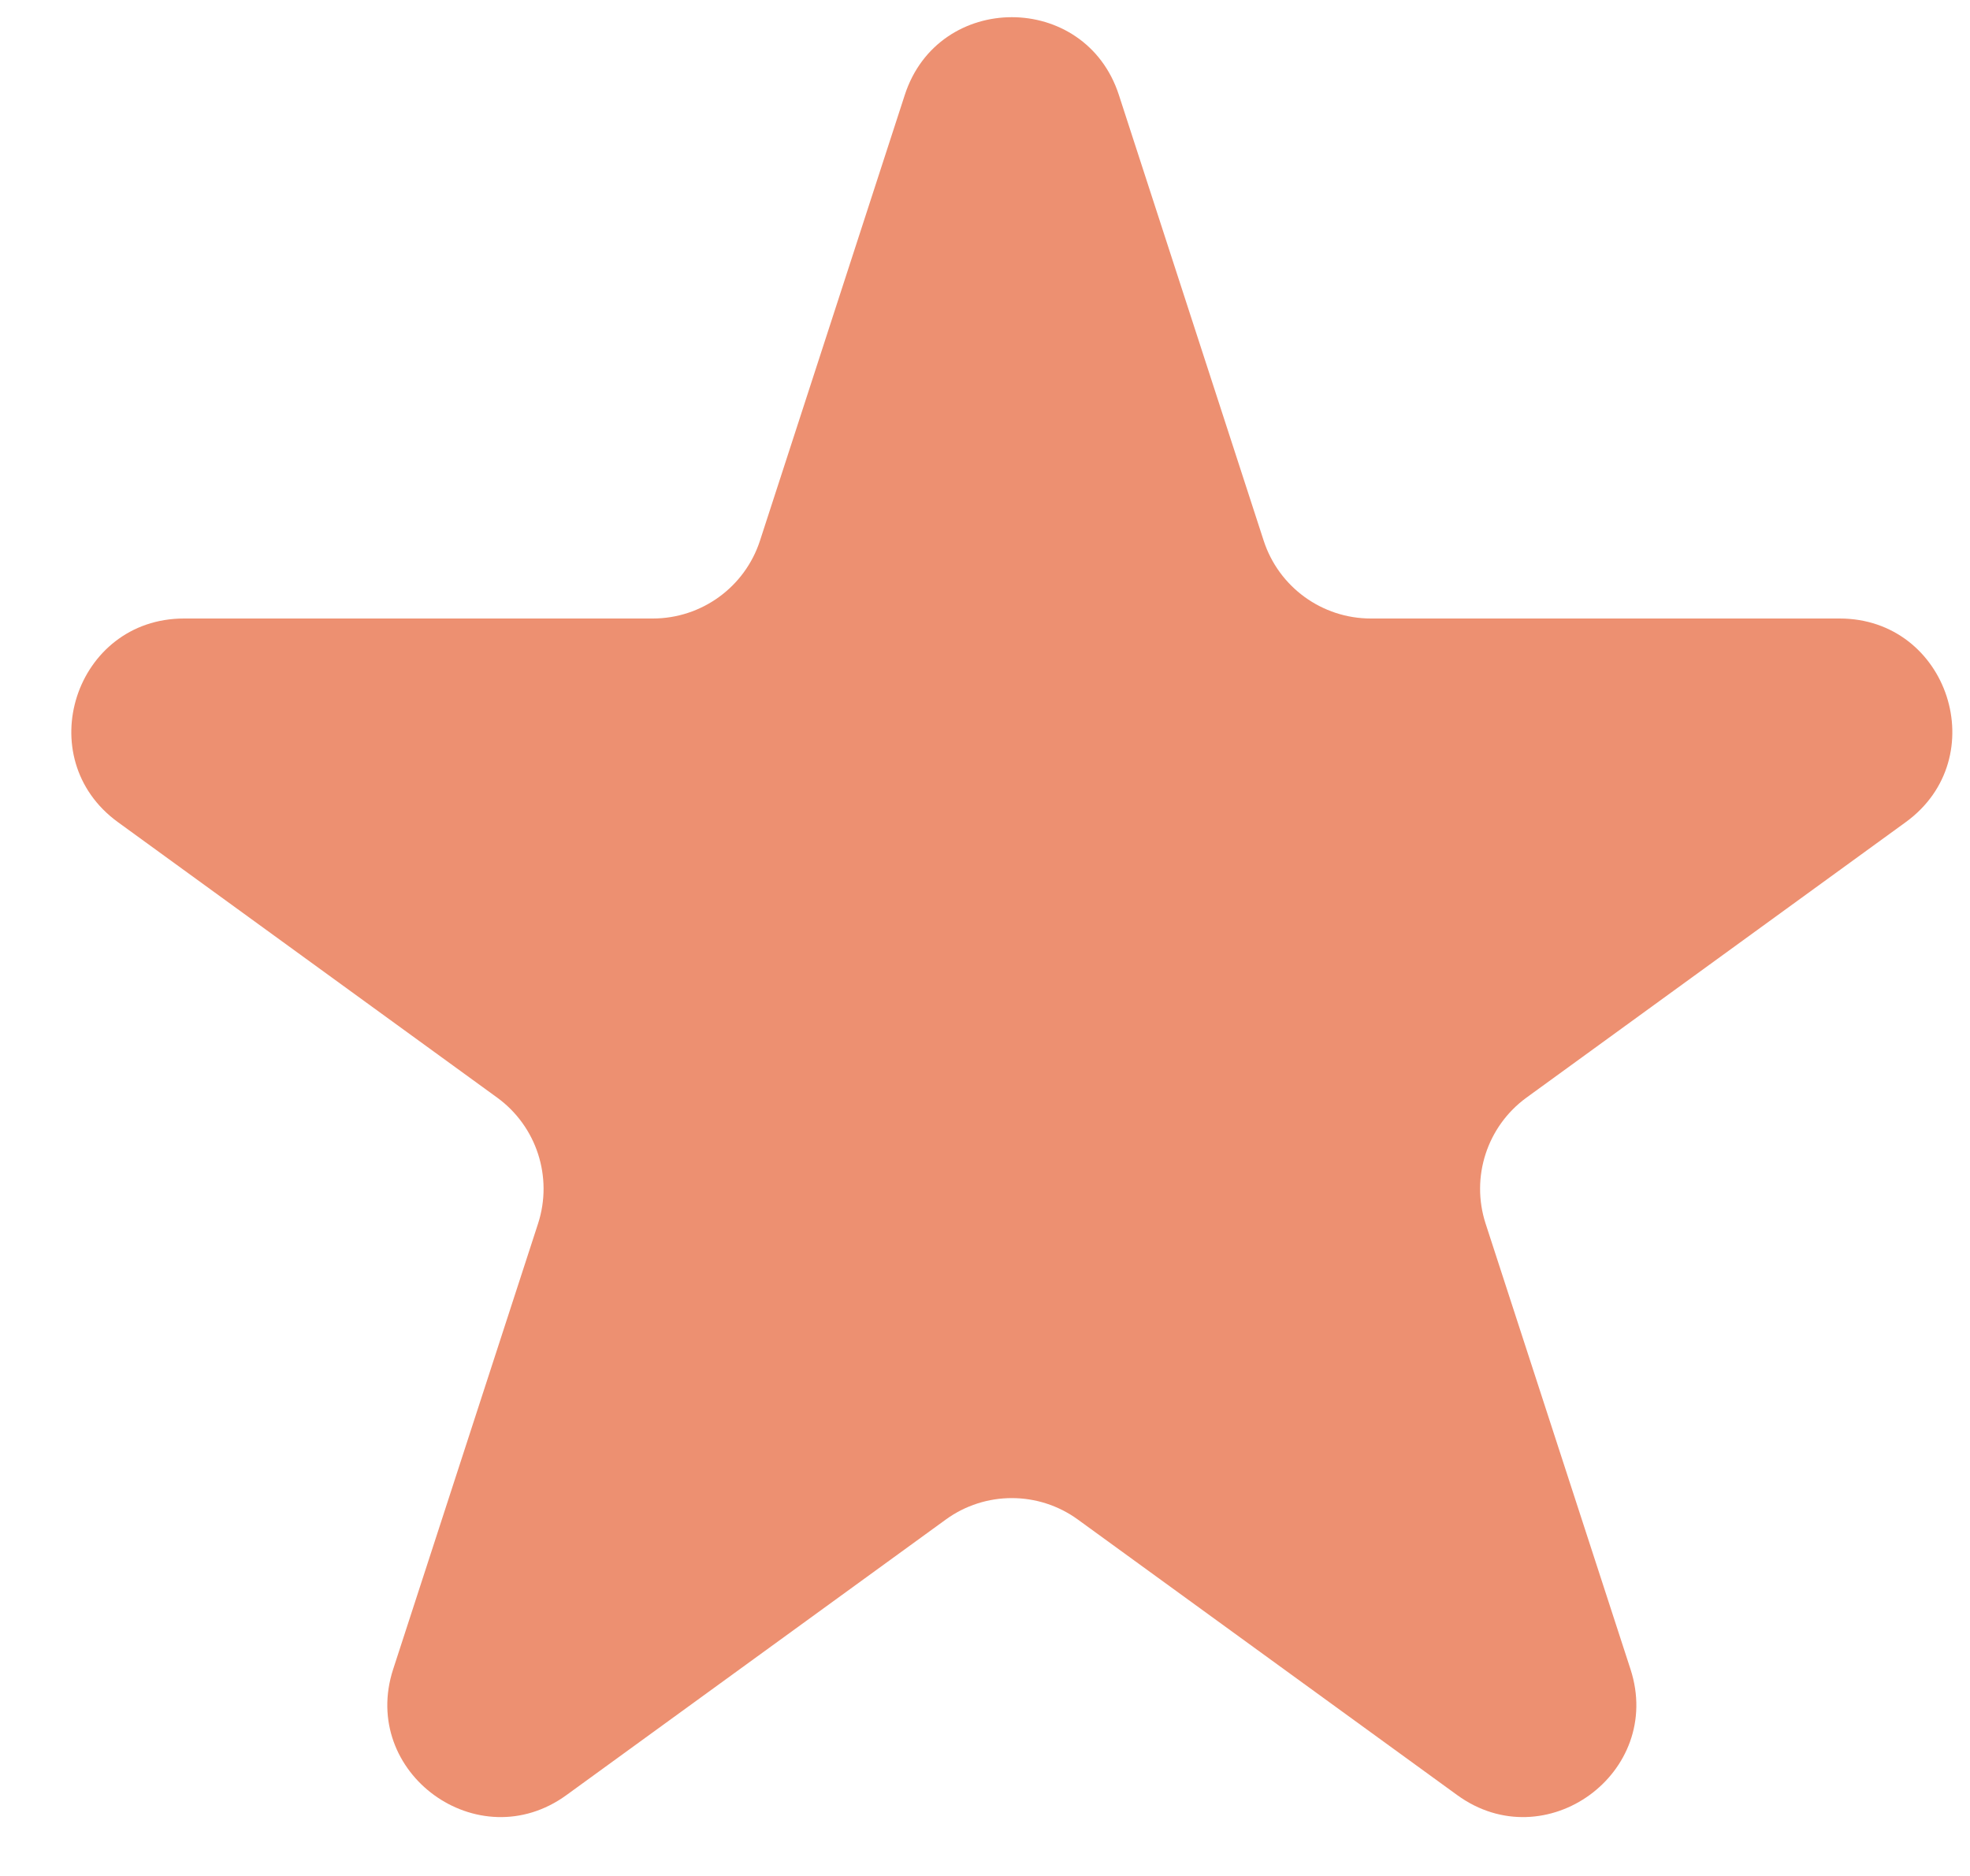
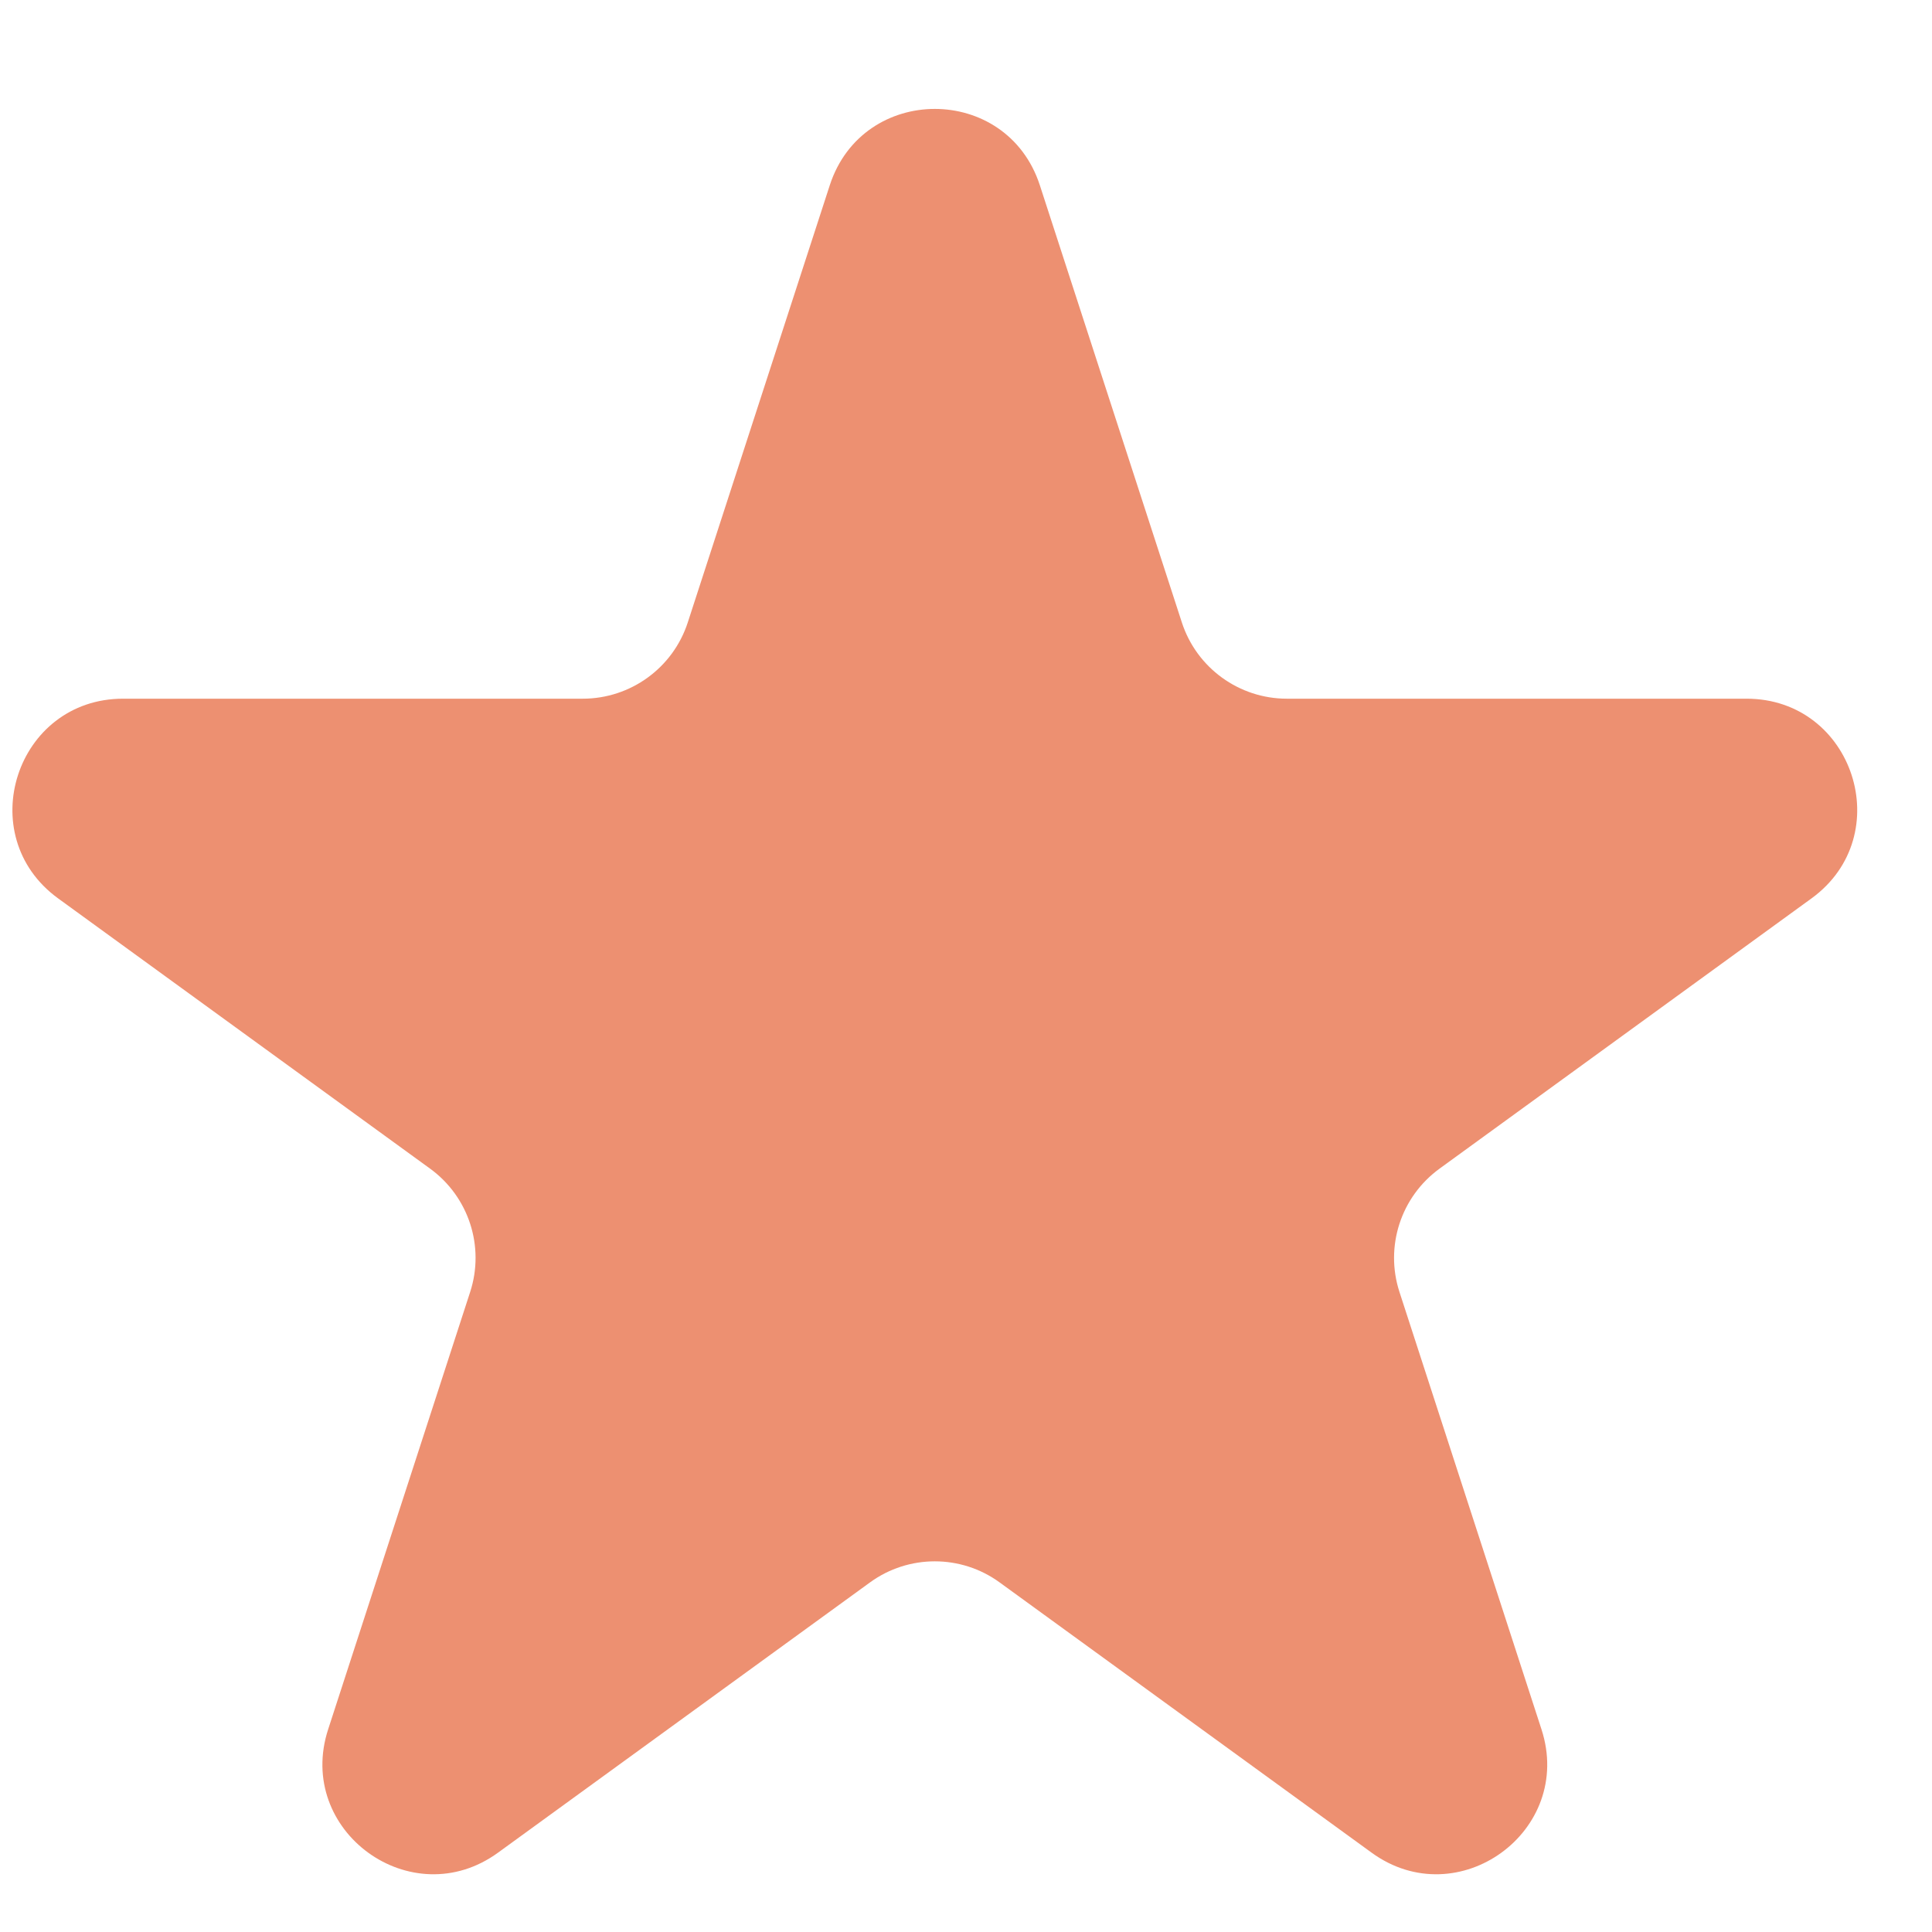
- <svg xmlns="http://www.w3.org/2000/svg" width="21" height="20" viewBox="0 0 21 20" fill="none">
-   <path d="M9.645 1.012C10.004 -0.093 11.568 -0.093 11.927 1.012L13.471 5.765C13.632 6.259 14.093 6.594 14.613 6.594H19.61C20.772 6.594 21.255 8.082 20.315 8.765L16.272 11.702C15.852 12.008 15.676 12.549 15.836 13.044L17.381 17.796C17.74 18.901 16.474 19.821 15.534 19.138L11.491 16.201C11.071 15.895 10.501 15.895 10.081 16.201L6.038 19.138C5.098 19.821 3.832 18.901 4.191 17.796L5.736 13.044C5.896 12.549 5.72 12.008 5.3 11.702L1.257 8.765C0.317 8.082 0.8 6.594 1.962 6.594H6.959C7.479 6.594 7.94 6.259 8.101 5.765L9.645 1.012Z" fill="#ED9071" />
+ <svg xmlns="http://www.w3.org/2000/svg" width="14" height="14" viewBox="0 0 14 14" fill="none">
+   <path d="M6.013 1.342C6.253 0.605 7.295 0.605 7.535 1.342L8.564 4.51C8.671 4.84 8.979 5.063 9.325 5.063L12.656 5.063C13.431 5.063 13.754 6.054 13.127 6.51L10.432 8.468C10.151 8.672 10.034 9.033 10.141 9.362L11.17 12.531C11.41 13.268 10.566 13.881 9.939 13.425L7.244 11.467C6.964 11.263 6.584 11.263 6.304 11.467L3.609 13.425C2.982 13.881 2.138 13.268 2.378 12.531L3.407 9.362C3.514 9.033 3.397 8.672 3.116 8.468L0.421 6.51C-0.206 6.054 0.117 5.063 0.892 5.063L4.223 5.063C4.569 5.063 4.877 4.84 4.984 4.51L6.013 1.342Z" fill="#ED9071" />
</svg>
